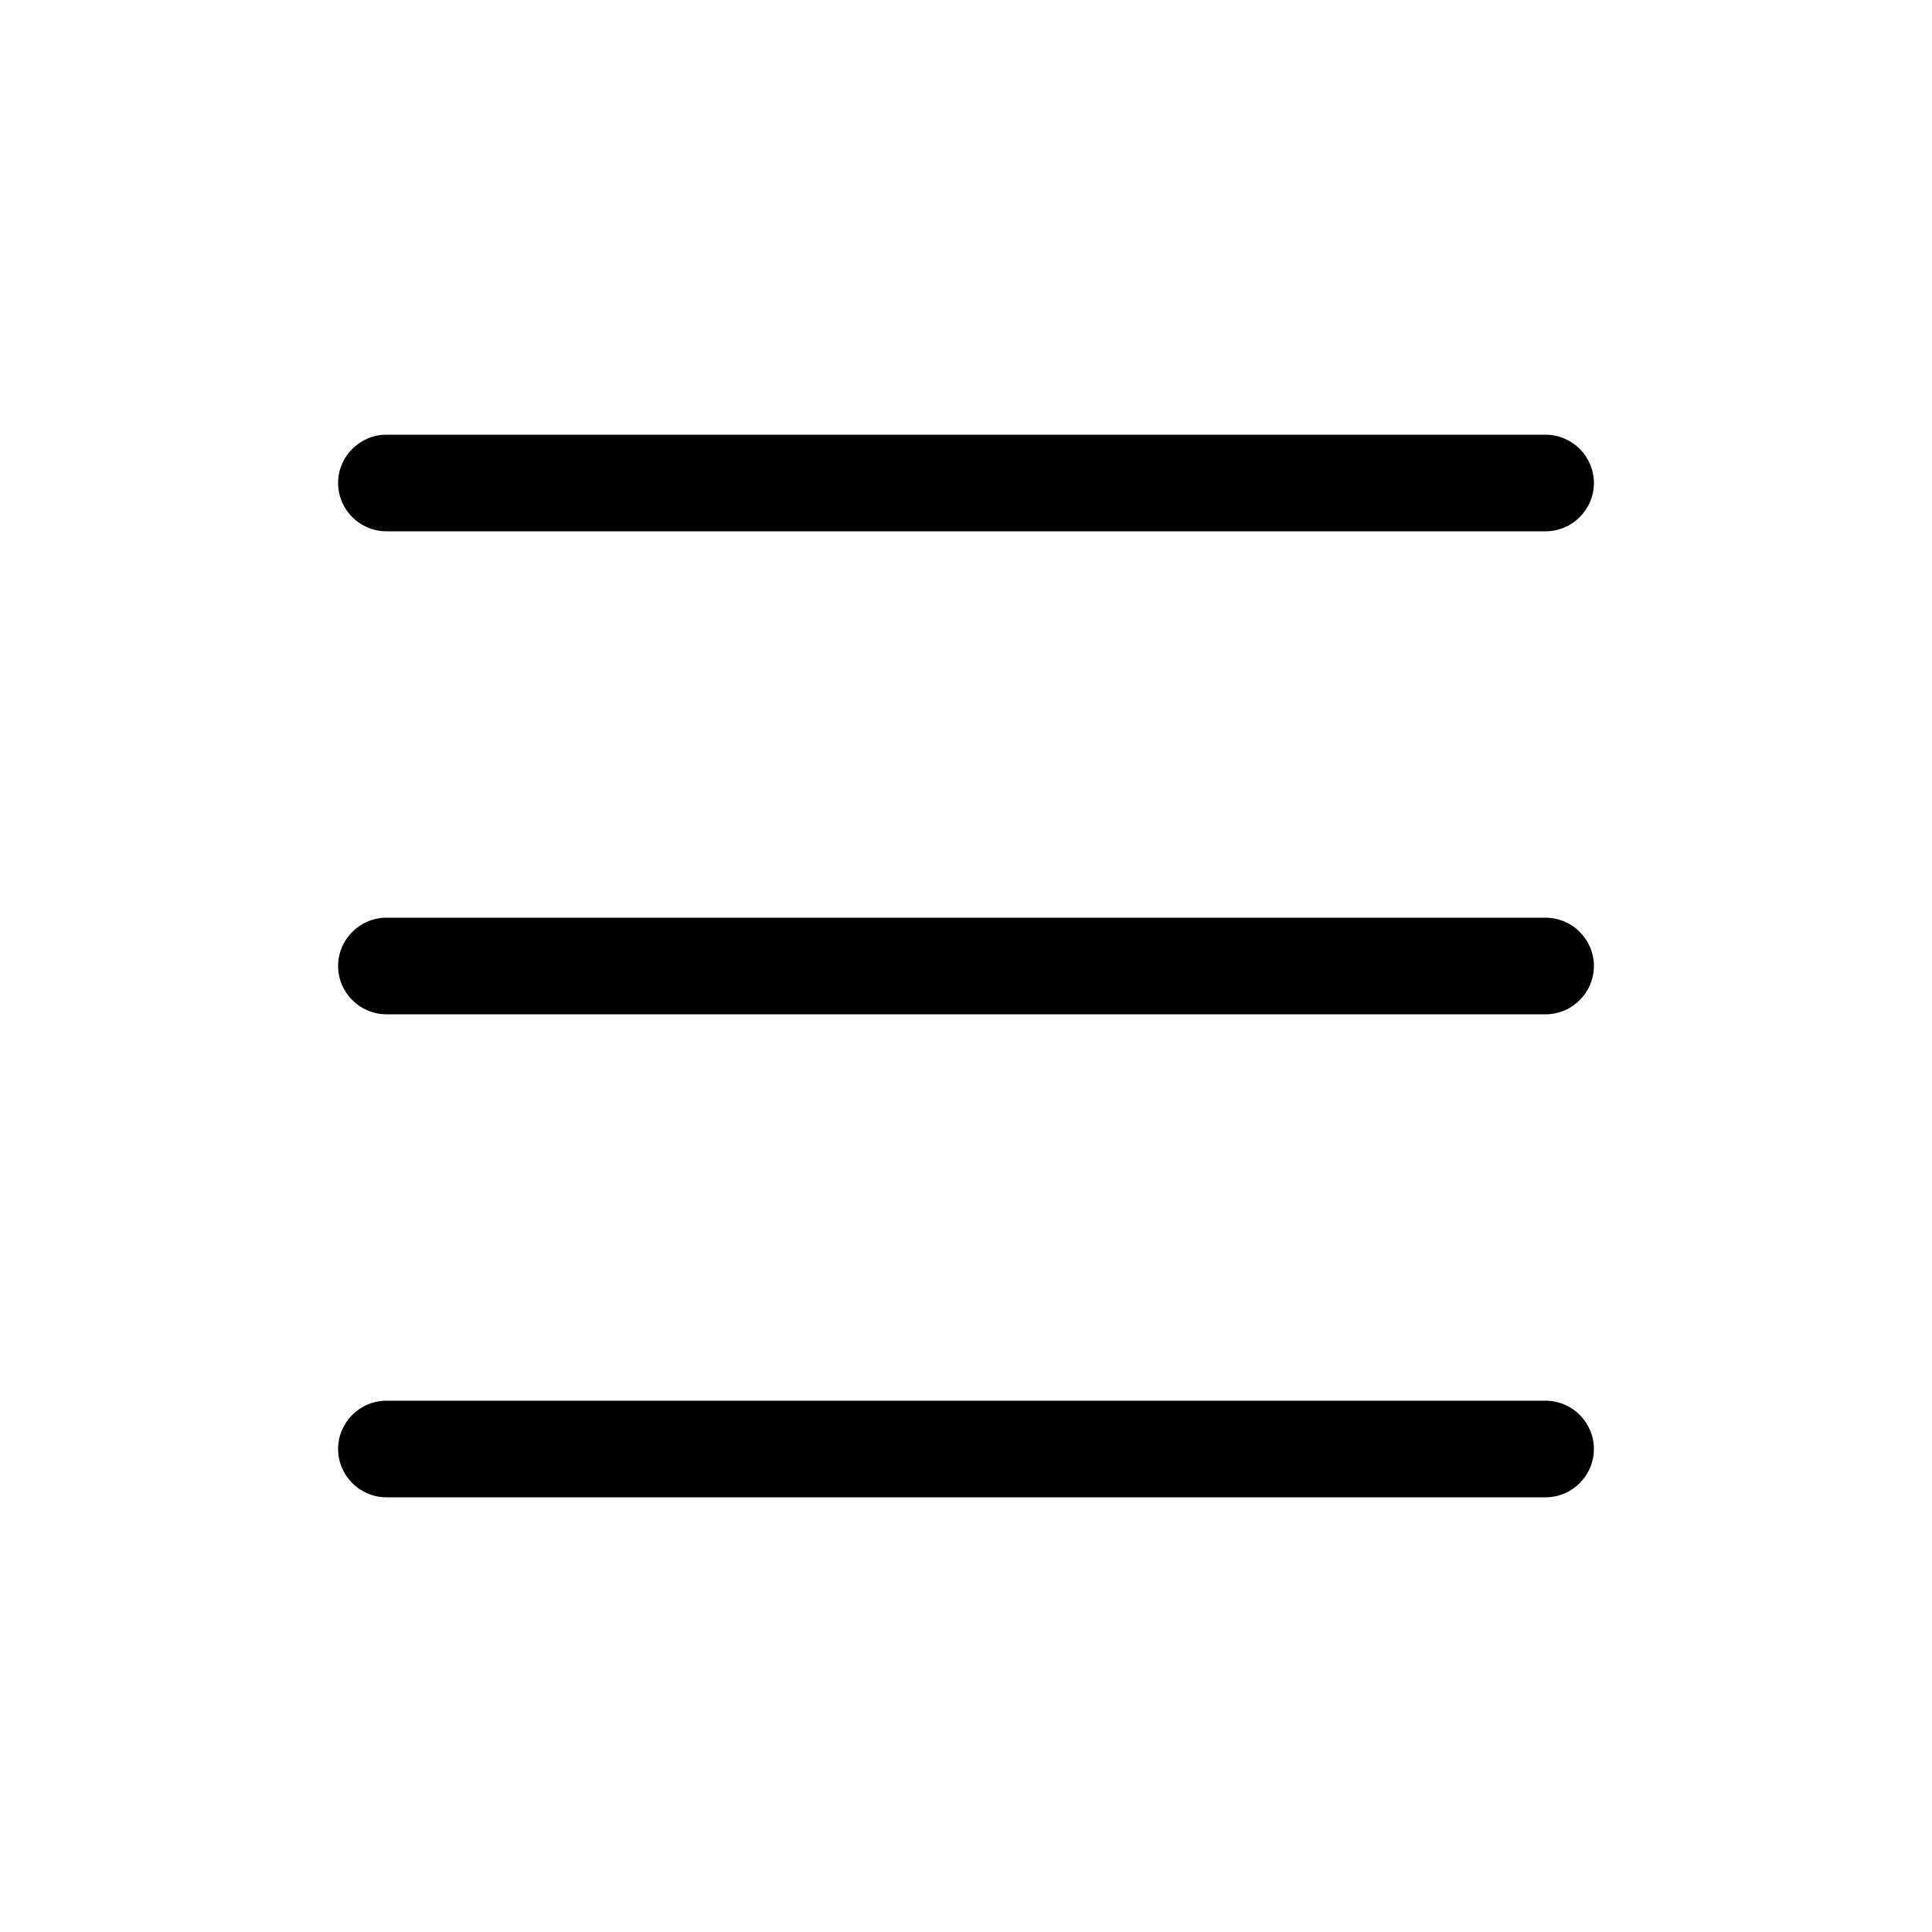
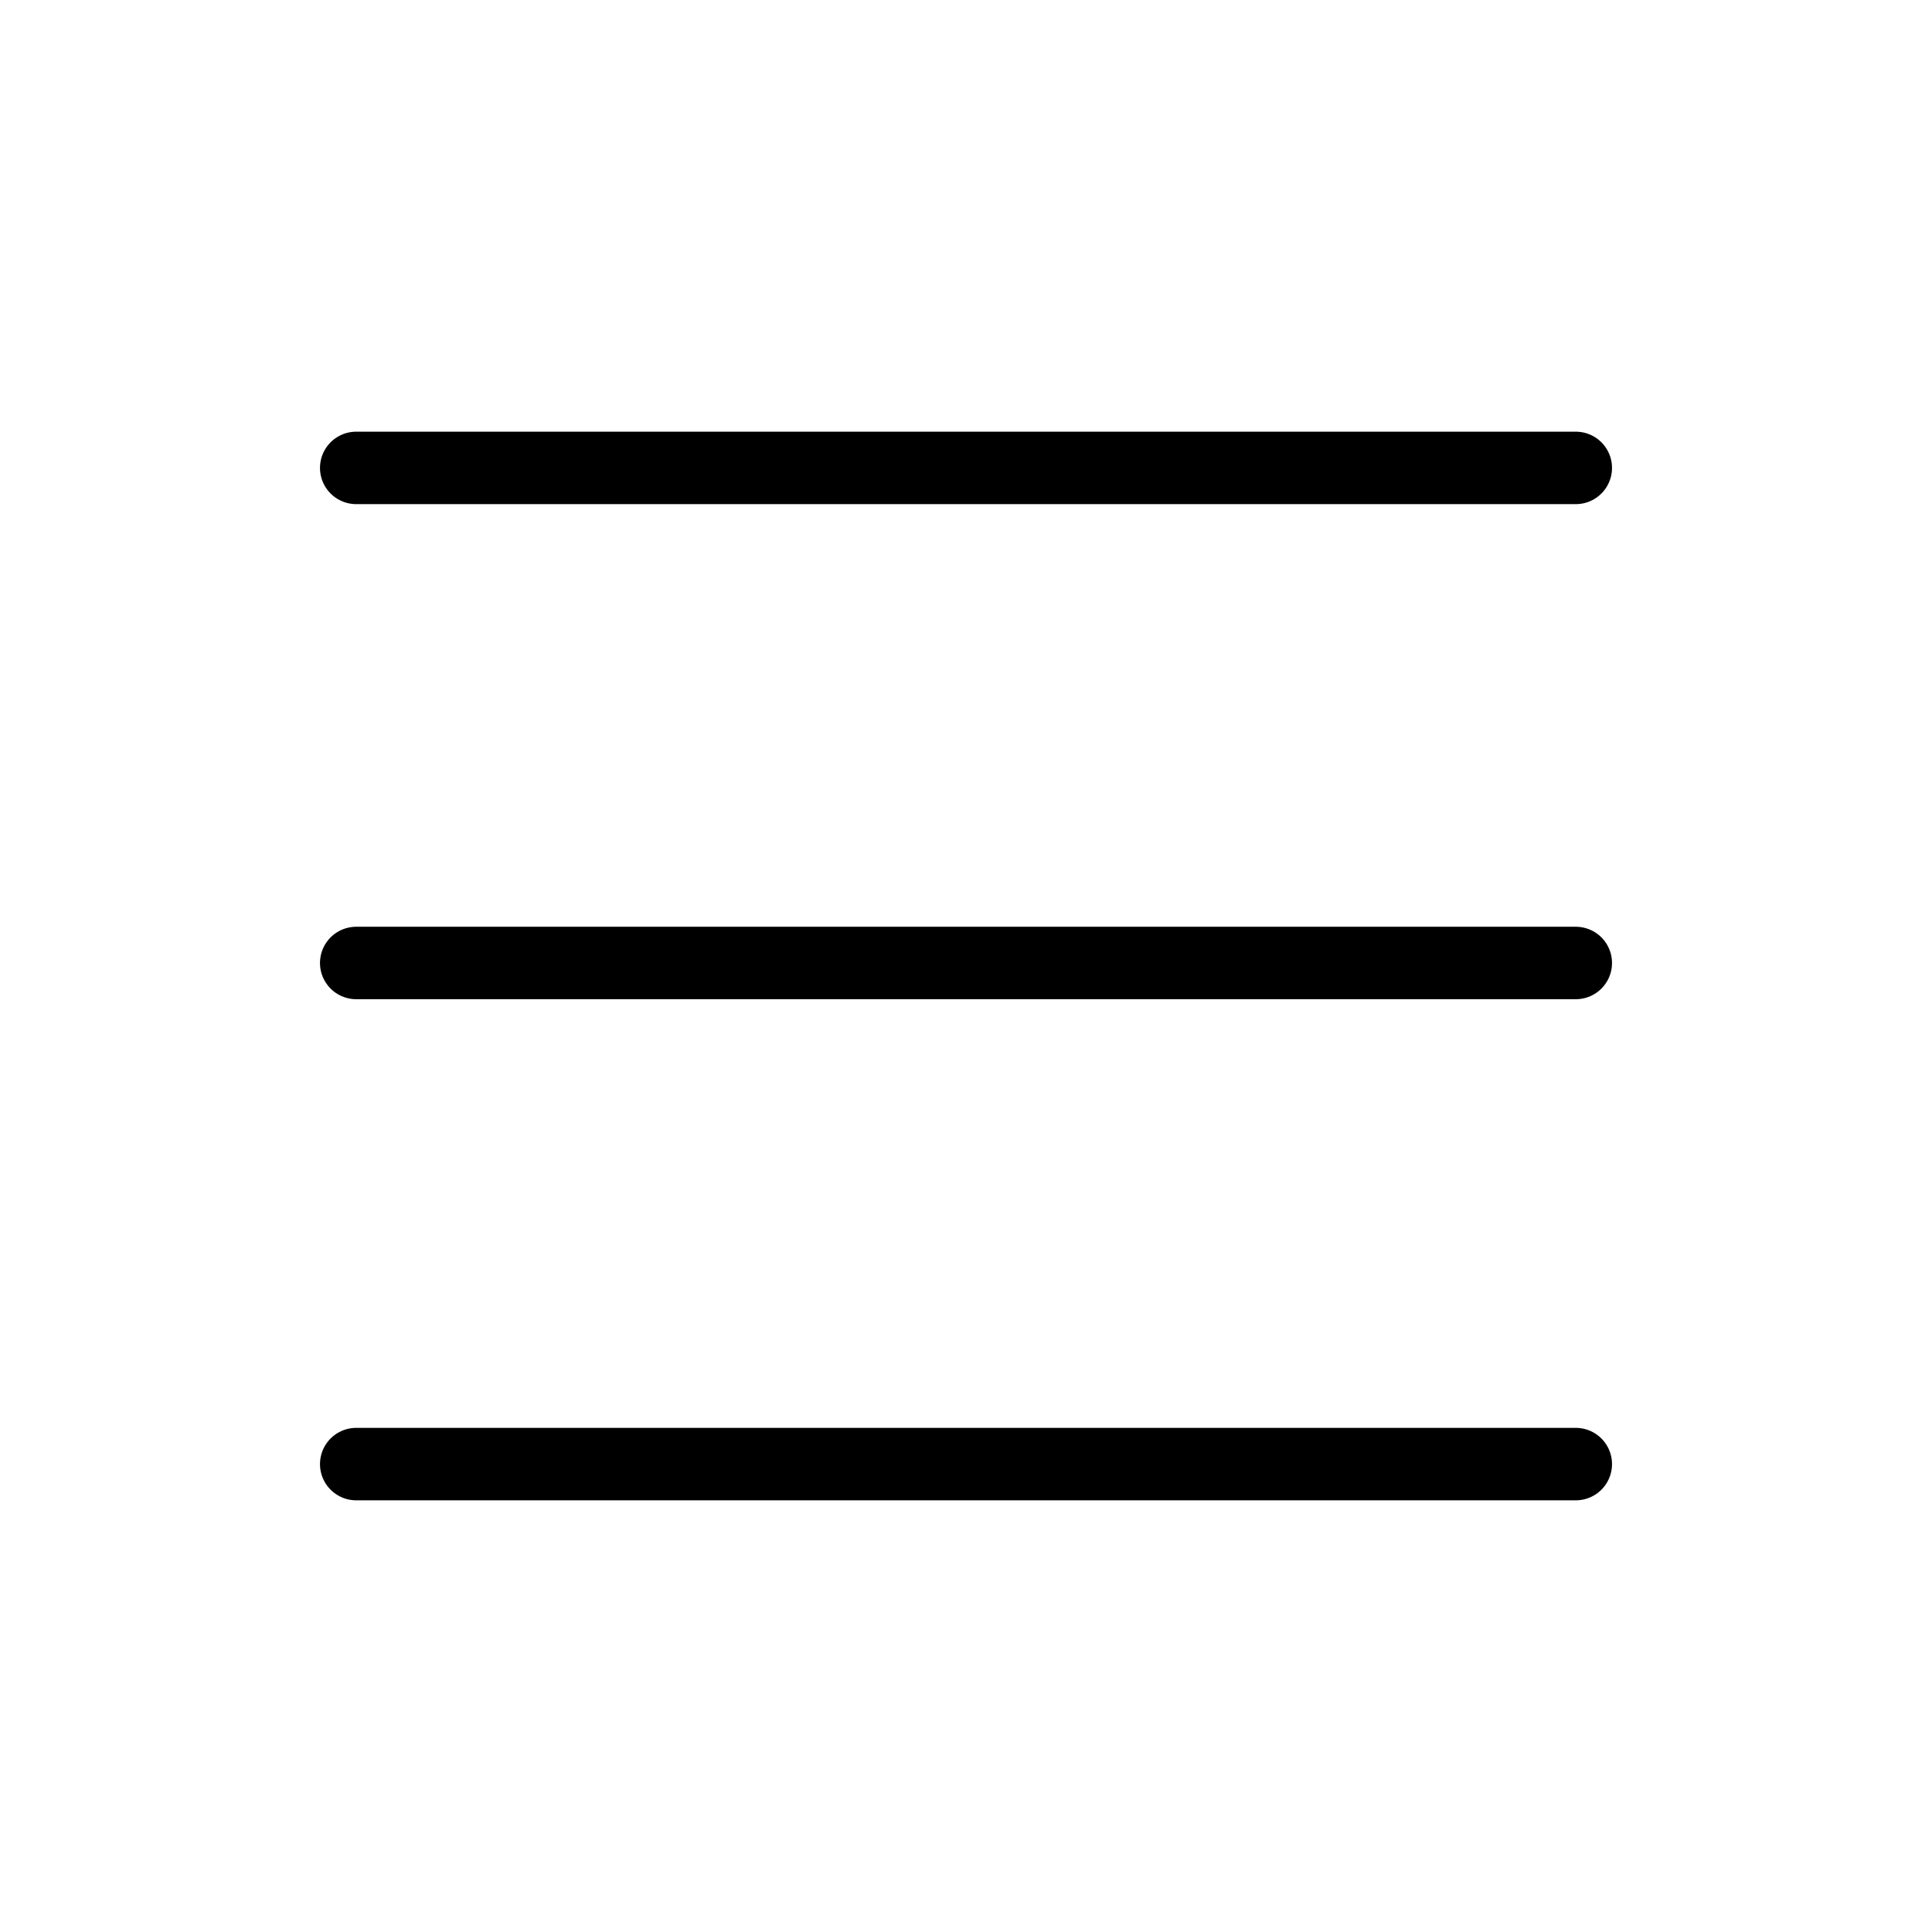
<svg xmlns="http://www.w3.org/2000/svg" viewBox="0 0 640 640" id="bar-light">
-   <g fill="currentColor">
-     <path d="M112 160c0-8.8 7.2-16 16-16h384c8.8 0 16 7.2 16 16s-7.2 16-16 16H128c-8.8 0-16-7.2-16-16zm0 160c0-8.8 7.2-16 16-16h384c8.8 0 16 7.2 16 16s-7.2 16-16 16H128c-8.8 0-16-7.2-16-16zm0 160c0-8.8 7.2-16 16-16h384c8.8 0 16 7.2 16 16s-7.2 16-16 16H128c-8.8 0-16-7.2-16-16z" />
+   <g fill="none" stroke="currentColor" stroke-width="24" stroke-linejoin="round">
+     <path d="M118 155C118 155 364.228 155 522 155H118Z" />
+     <path d="M118 319C118 319 364.228 319 522 319H118Z" />
+     <path d="M118 485C118 485 364.228 485 522 485H118Z" />
  </g>
</svg>
